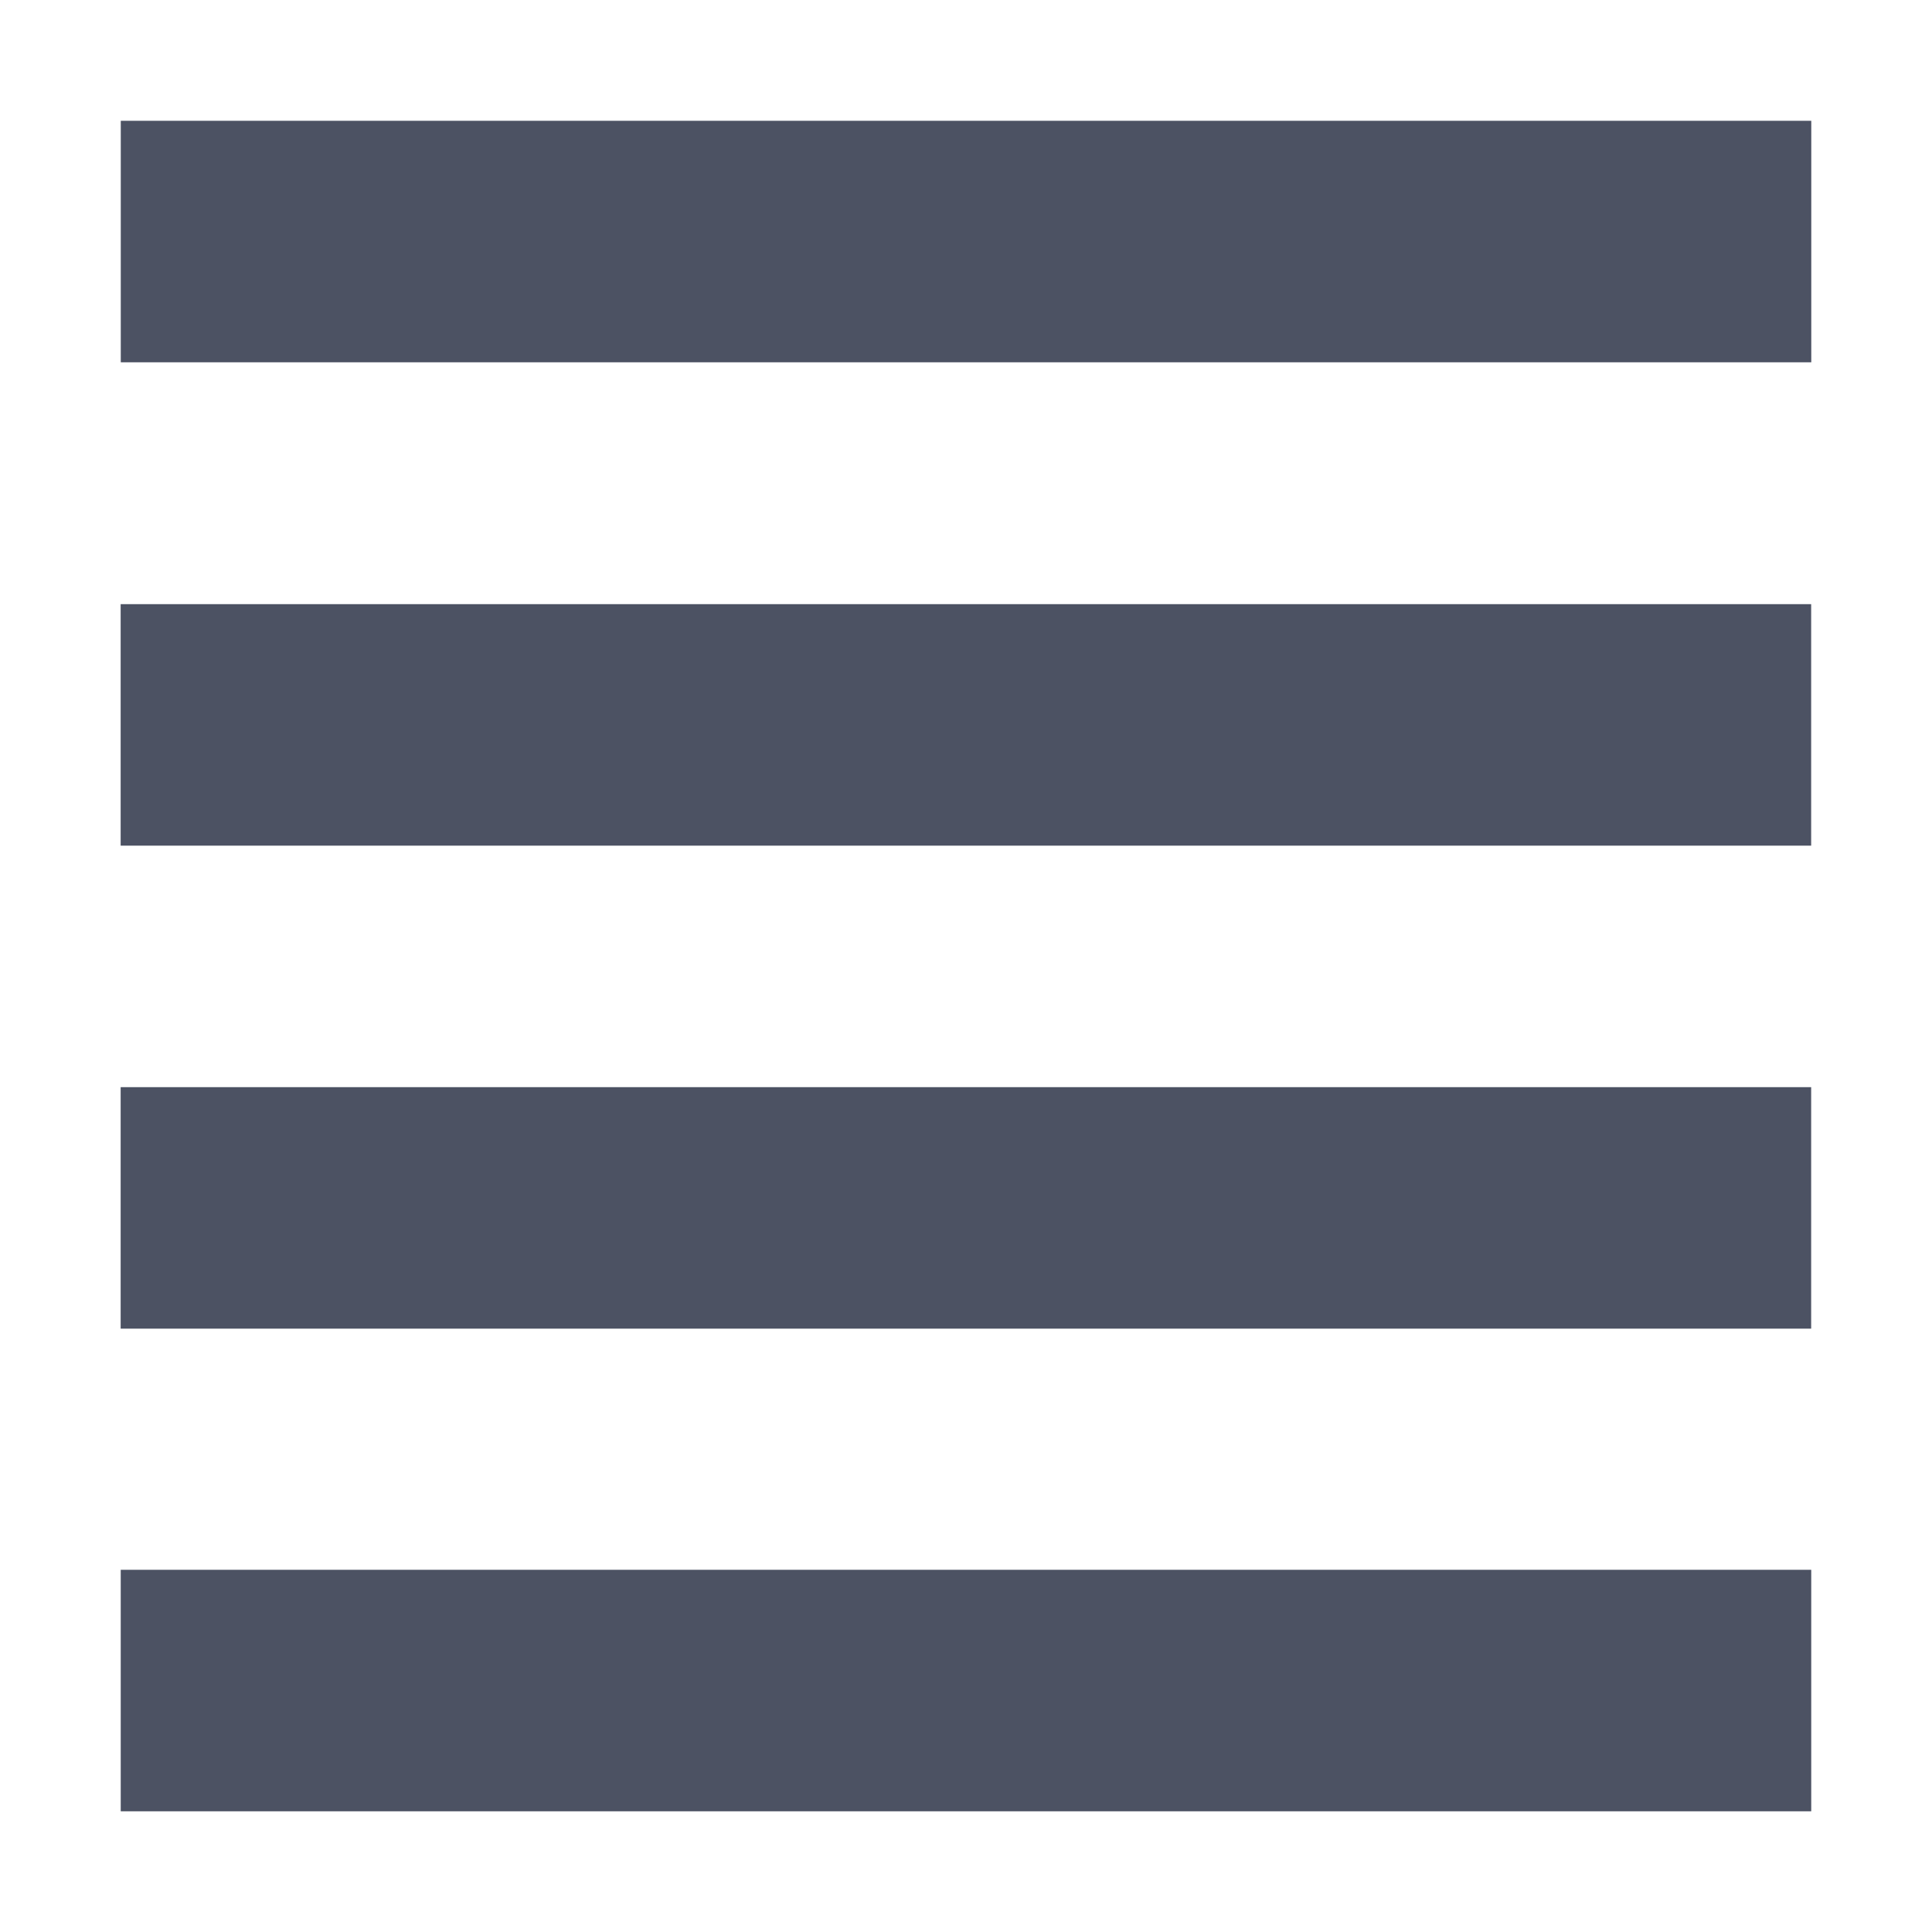
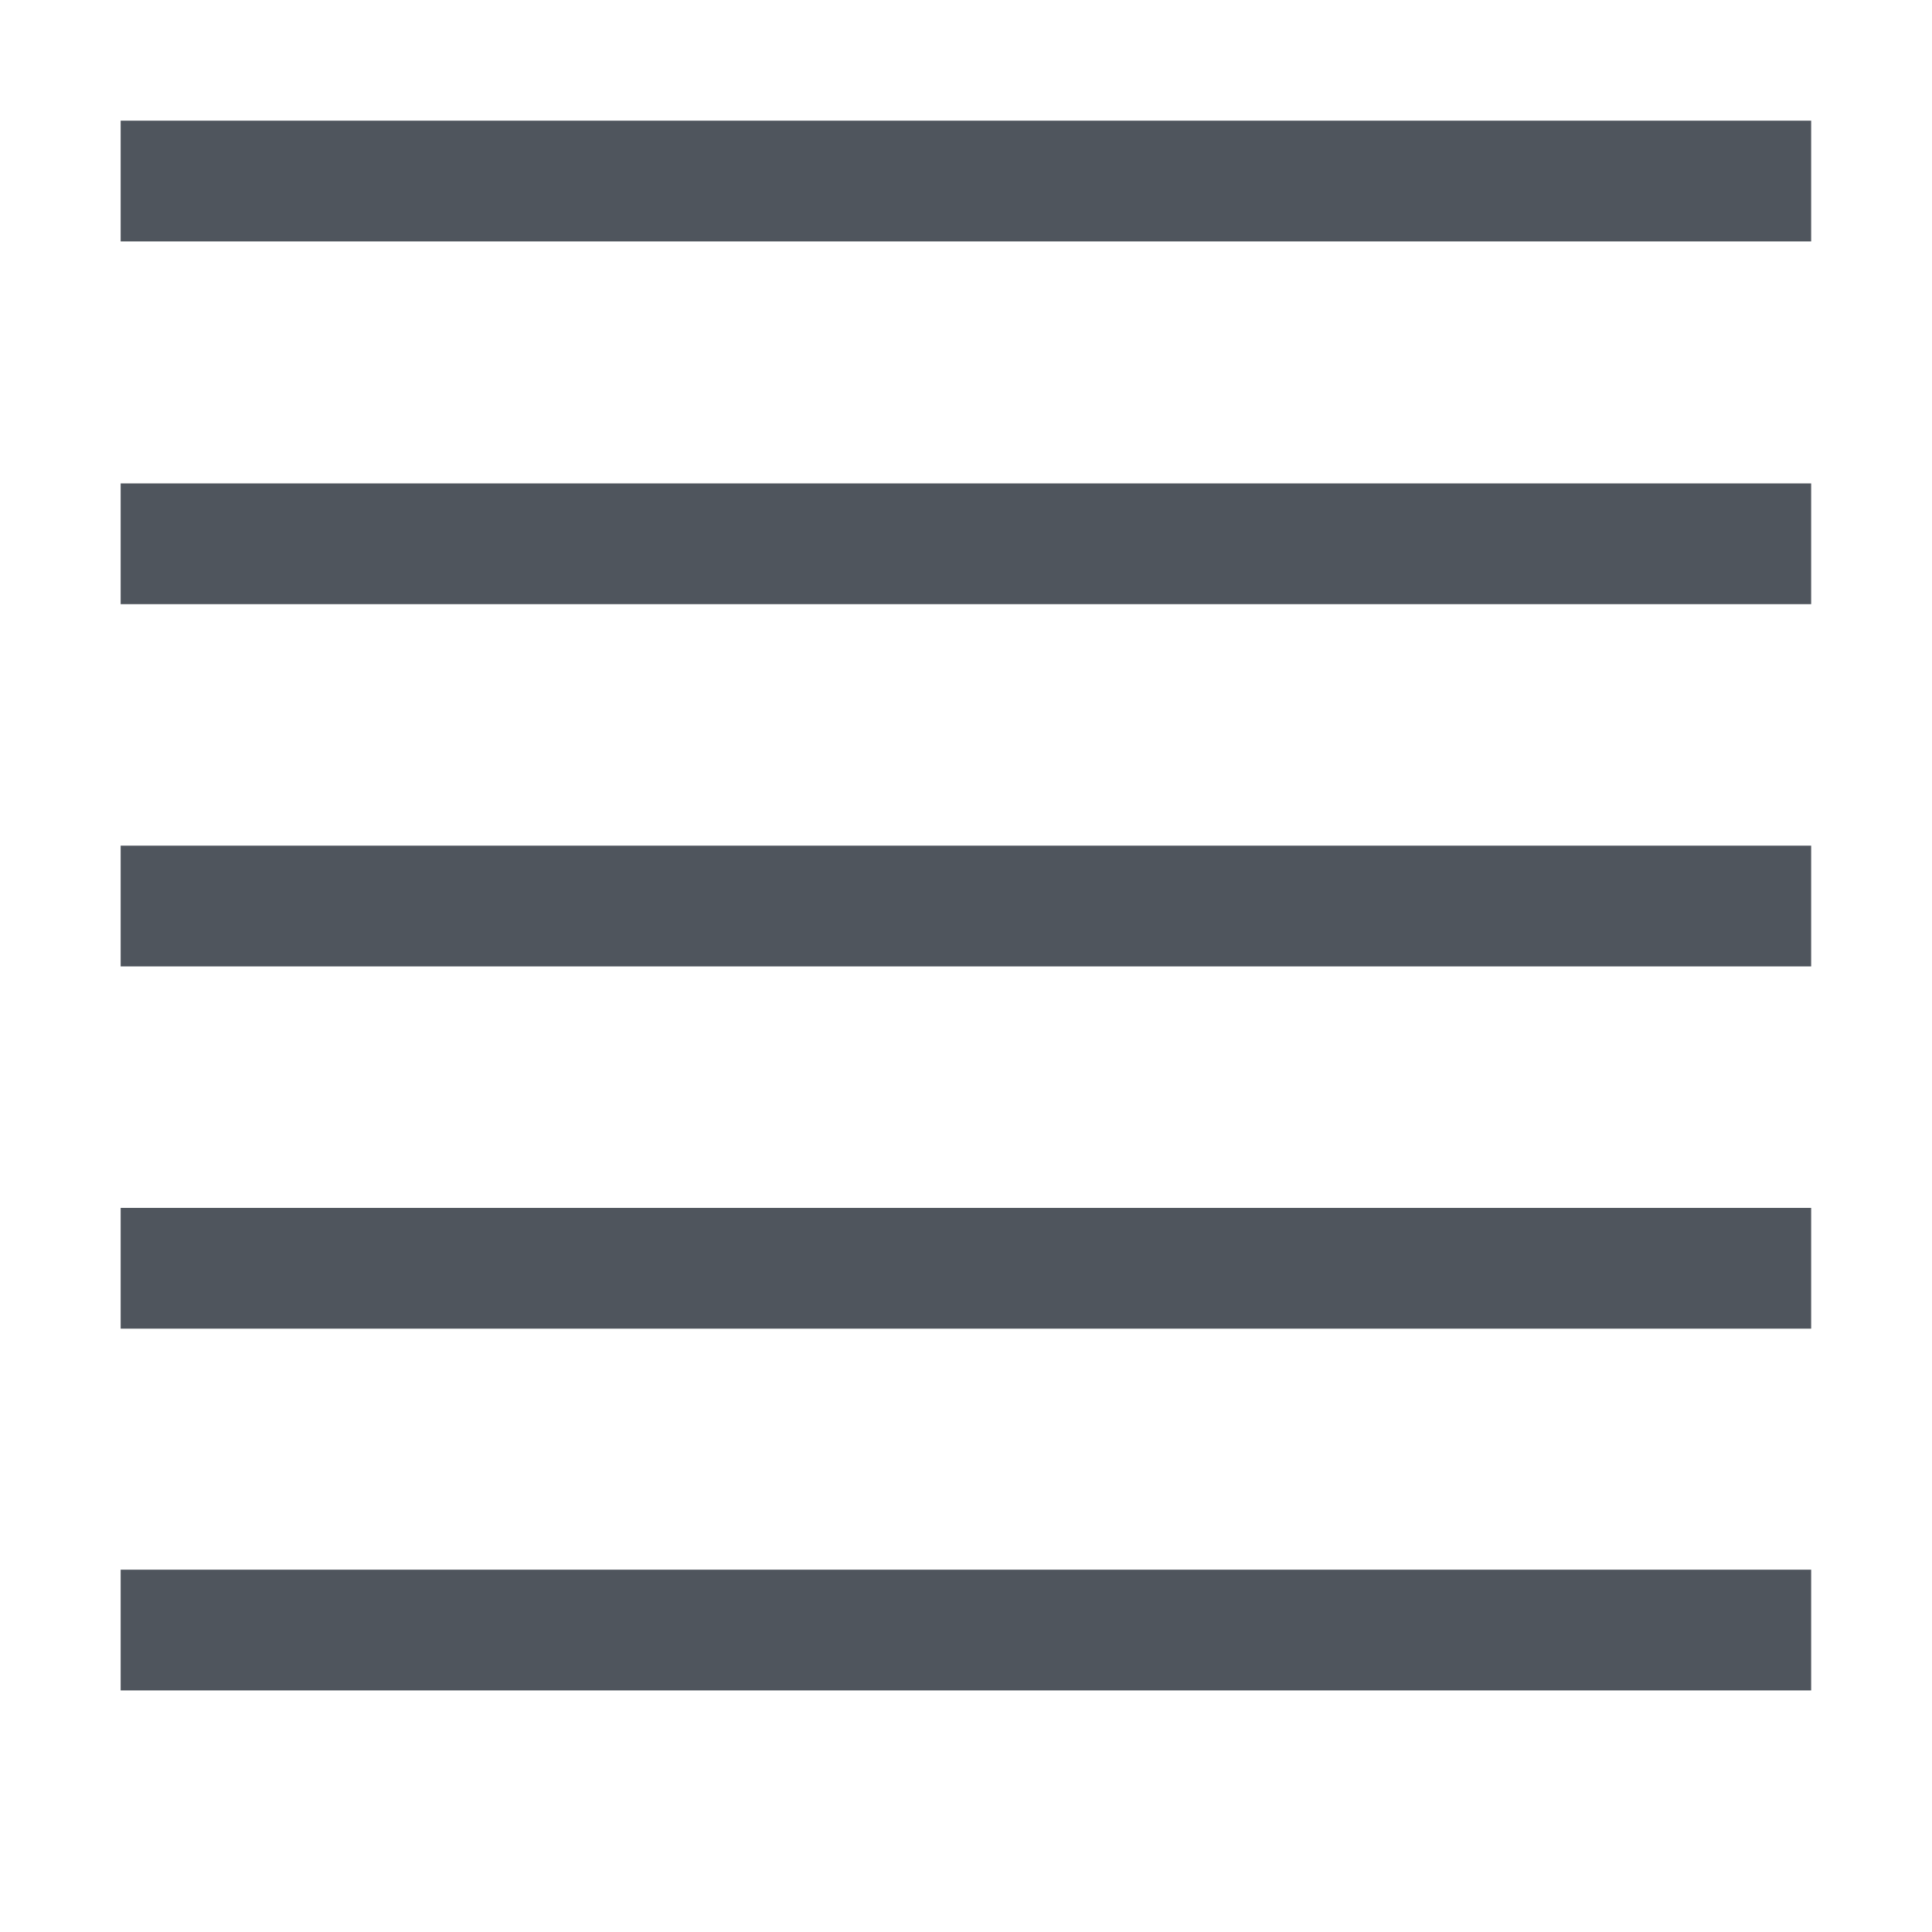
<svg xmlns="http://www.w3.org/2000/svg" xmlns:ns1="http://www.openswatchbook.org/uri/2009/osb" height="16" id="svg7384" style="enable-background:new" version="1.1" width="16">
  <defs id="defs7386">
+     <linearGradient id="linearGradient6882" ns1:paint="solid">
+       <stop id="stop6884" offset="0" style="stop-color:#555555;stop-opacity:1;" />
+     </linearGradient>
    <linearGradient id="linearGradient5606" ns1:paint="solid">
      <stop id="stop5608" offset="0" style="stop-color:#000000;stop-opacity:1;" />
    </linearGradient>
    <filter id="filter7554" style="color-interpolation-filters:sRGB">
      <feBlend id="feBlend7556" in2="BackgroundImage" mode="darken" />
    </filter>
  </defs>
-   <g id="layer9" style="display:inline" transform="translate(-265.0008,-40.99666)" />
-   <g id="layer10" style="display:inline;filter:url(#filter7554)" transform="translate(-265.0008,-40.99666)" />
-   <g id="layer1" style="display:inline" transform="translate(-24.00062,-657.9967)" />
-   <g id="layer14" style="display:inline" transform="translate(-265.0008,-40.99666)" />
-   <g id="layer15" style="display:inline" transform="translate(-265.0008,-40.99666)" />
-   <g id="g71291" style="display:inline" transform="translate(-265.0008,-40.99666)" />
-   <g id="layer2" style="display:inline" transform="translate(-24.00062,-507.9967)" />
-   <g id="g6058" style="display:inline" transform="translate(-24.00062,-507.9967)" />
-   <g id="layer12" style="display:inline" transform="translate(-265.0008,-40.99666)">
-     <path d="m 266.001,41.997 0,2 14,0 0,-2 z M 266,46 l 0,2 14,0 0,-2 z m 0,4 0,2 14,0 0,-2 z m 6.2e-4,3.997 0,2 14,0 0,-2 z" id="rect10753" style="opacity:1;fill:#4c5263;fill-opacity:1;stroke:none;stroke-width:4;stroke-miterlimit:4;stroke-dasharray:none;stroke-opacity:1" />
+   <g id="layer9" style="display:inline" transform="translate(-257.0008,75.00334)" />
+   <g id="layer10" style="display:inline;filter:url(#filter7554)" transform="translate(-257.0008,75.00334)" />
+   <g id="layer1" style="display:inline" transform="translate(-16.00062,-541.9967)" />
+   <g id="layer14" style="display:inline" transform="translate(-257.0008,75.00334)" />
+   <g id="layer15" style="display:inline" transform="translate(-257.0008,75.00334)" />
+   <g id="g71291" style="display:inline" transform="translate(-257.0008,75.00334)" />
+   <g id="layer2" style="display:inline" transform="translate(-16.00062,-391.9967)" />
+   <g id="layer12" style="display:inline" transform="translate(-257.0008,75.00334)">
+     <path d="m 258,-74.004 v 1 h 14 v -1 z m 0,3.004 v 1 h 14 v -1 z m 0,3 v 1 h 14 v -1 z m 0,3 v 1 h 14 v -1 z m 0,2.996 v 1 h 14 v -1 z" id="rect10753" style="opacity:1;fill:#4f555d;fill-opacity:1;stroke:none;stroke-width:4;stroke-miterlimit:4;stroke-dasharray:none;stroke-opacity:1" />
  </g>
+   <g id="layer3" transform="translate(-16.00062,-651.9967)" />
</svg>
